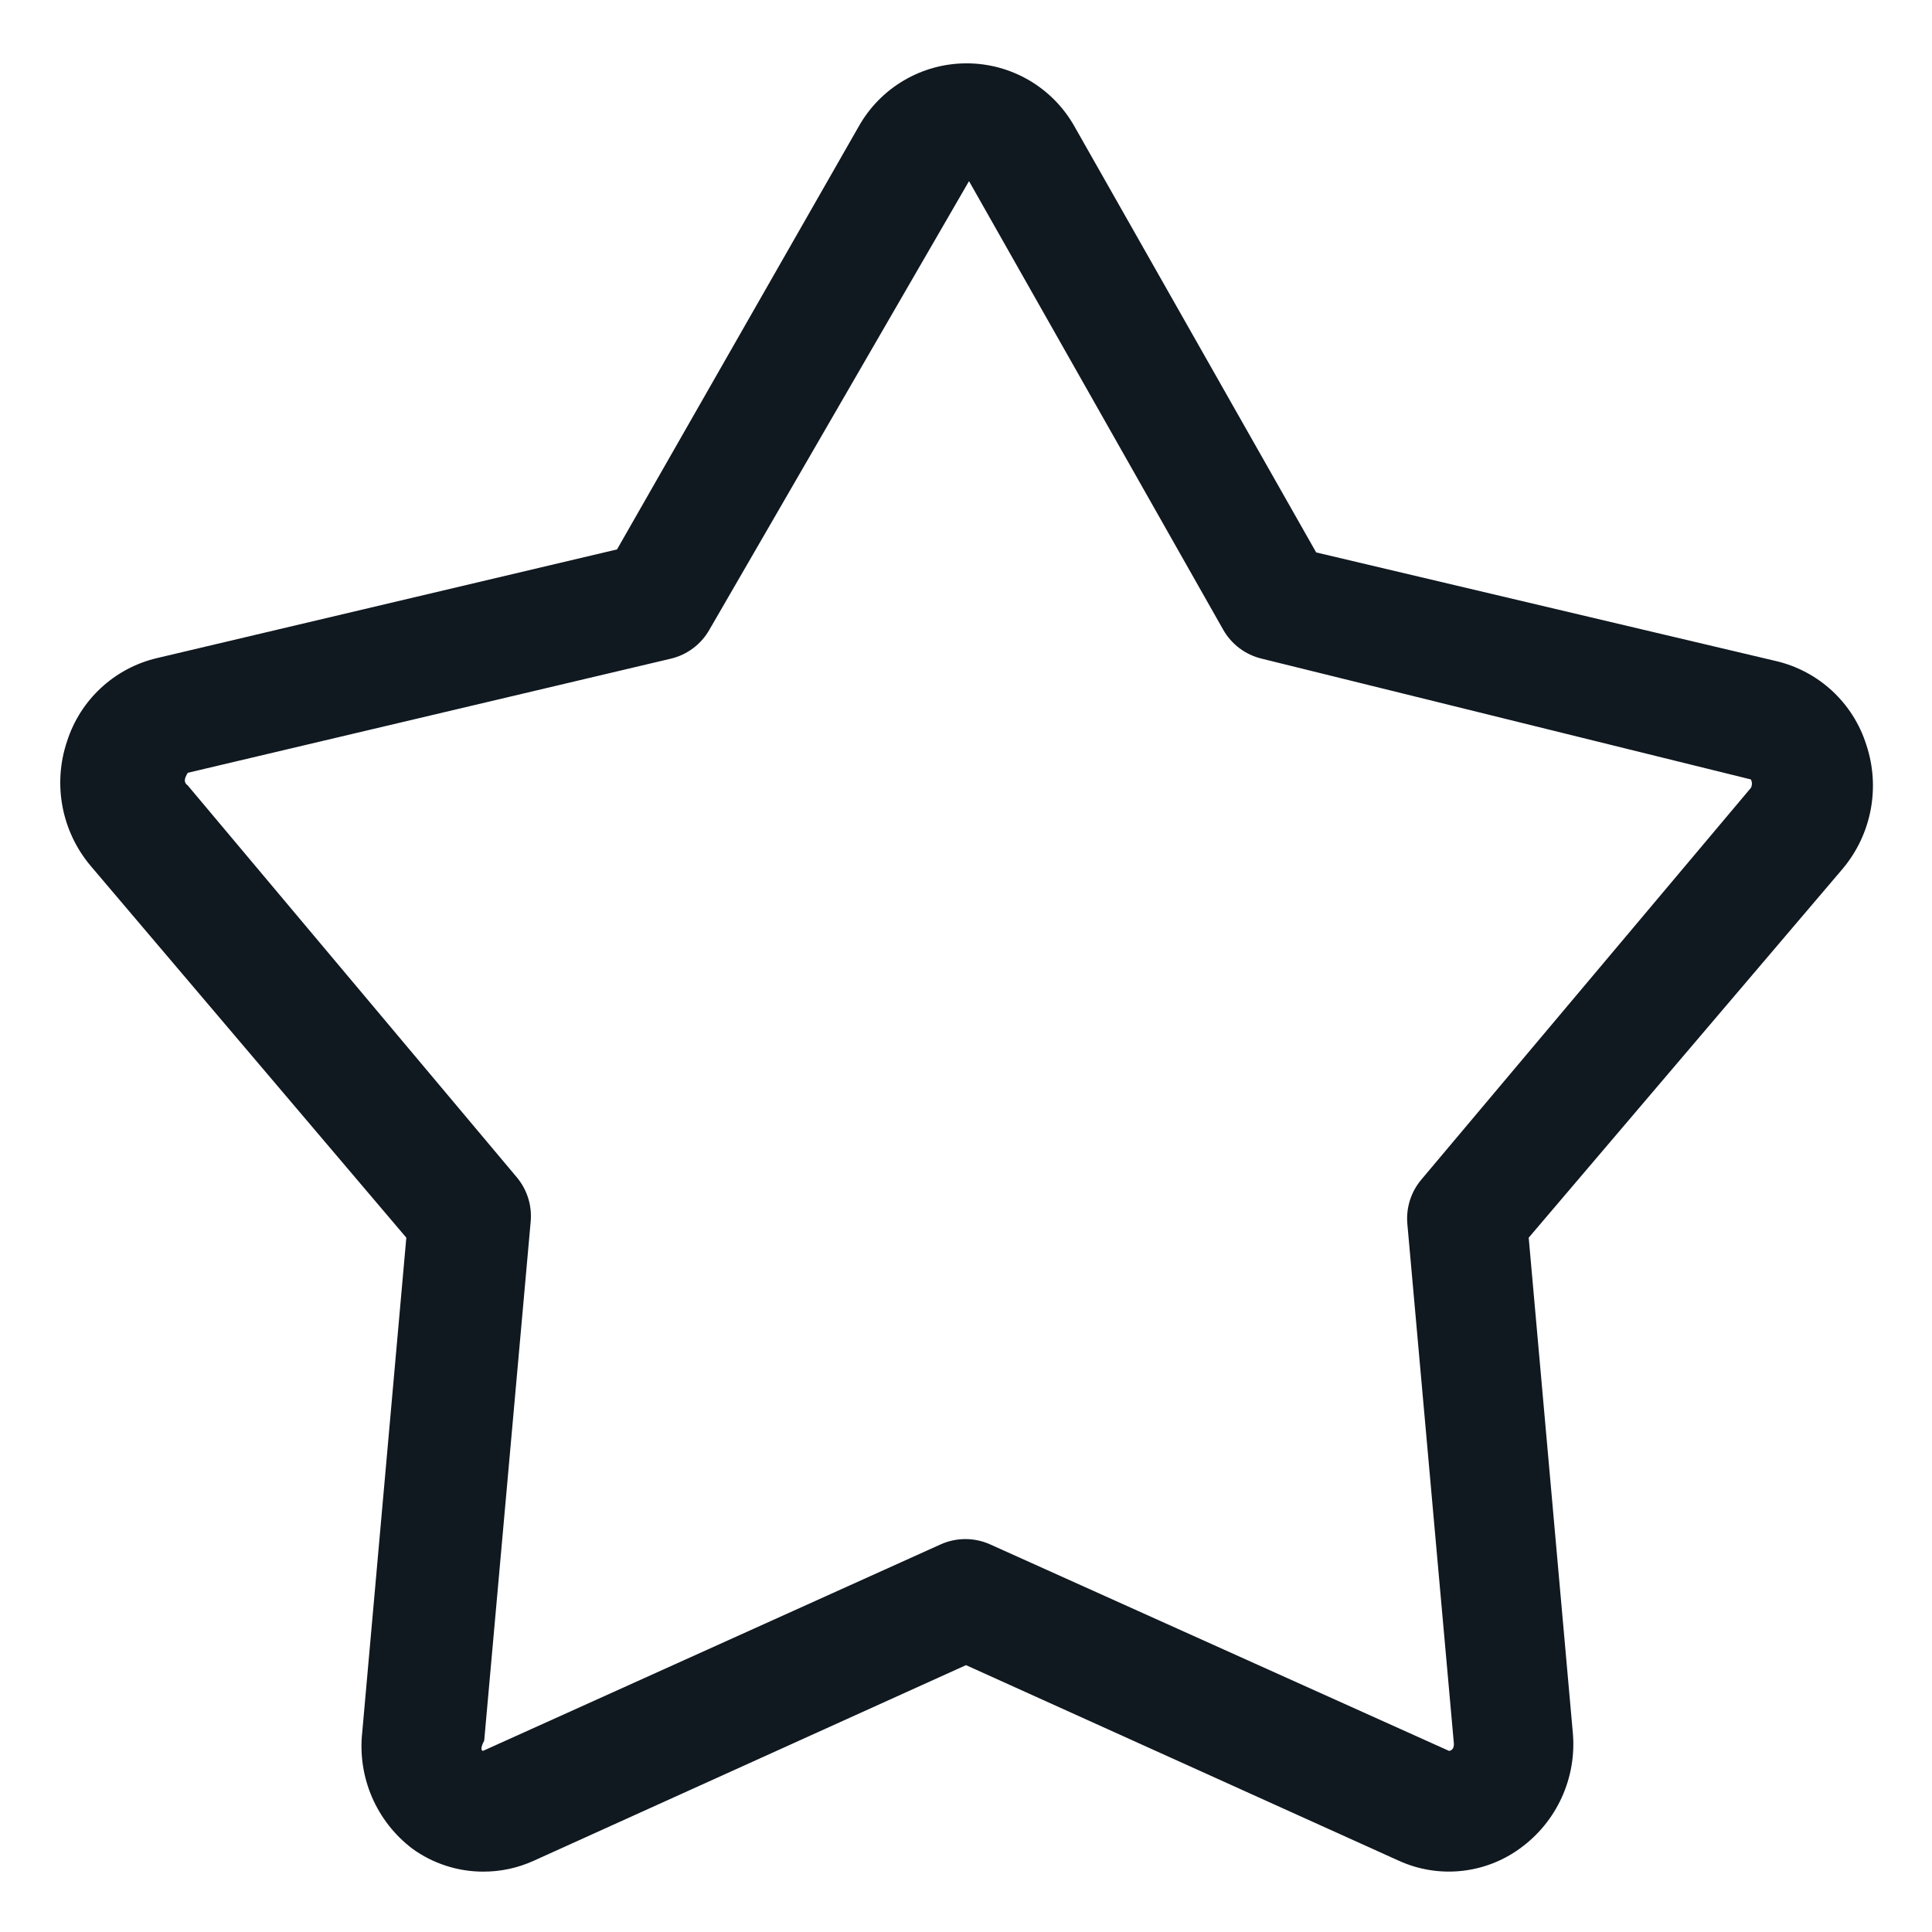
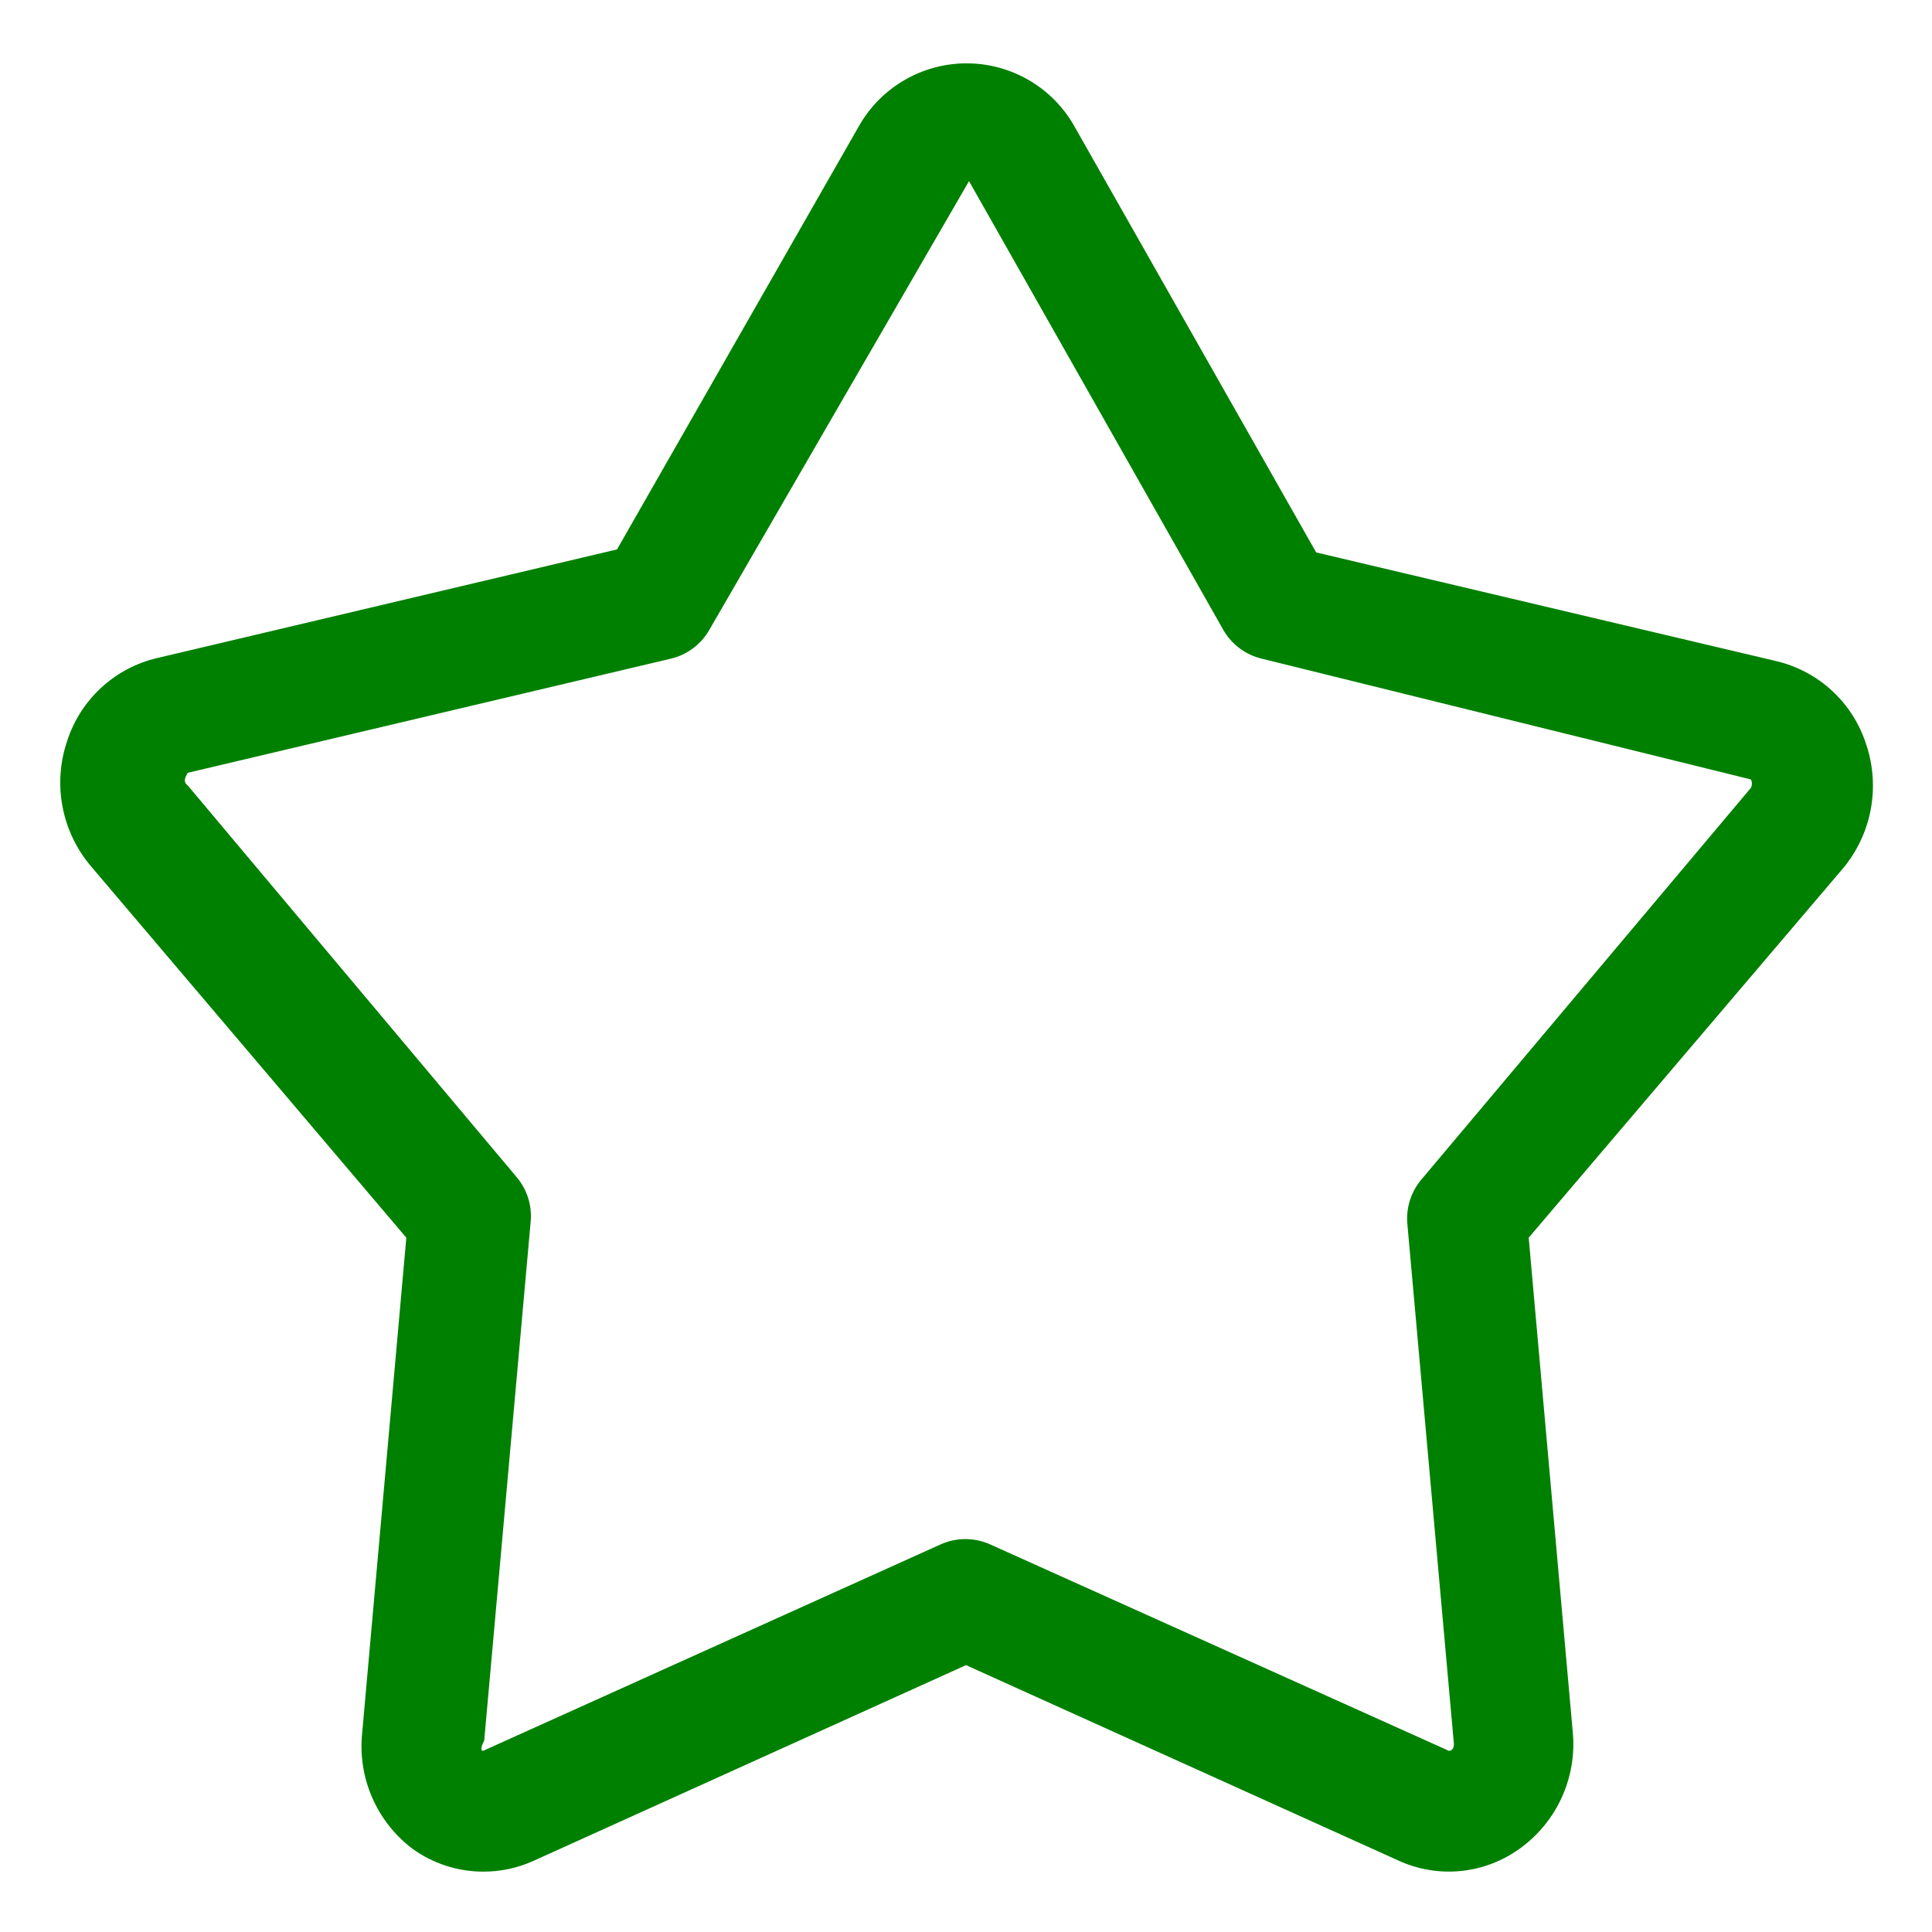
<svg xmlns="http://www.w3.org/2000/svg" viewBox="0 0 32 32">
  <defs>
-     <style>.cls-1{fill:#101820;}</style>
+     <style>.cls-1{fill:green;}</style>
  </defs>
  <g data-name="Layer 53" id="Layer_53">
    <path class="cls-1" d="M8,31a2,2,0,0,1-1.17-.38A2.13,2.13,0,0,1,6,28.69l.73-8.19L1.5,14.34a2.14,2.14,0,0,1-.39-2.06A2.06,2.06,0,0,1,2.6,10.9l7.62-1.8,4-7a2.05,2.05,0,0,1,3.58,0l4,7.05,7.62,1.8a2.06,2.06,0,0,1,1.49,1.38,2.14,2.14,0,0,1-.39,2.06L25.32,20.5l.73,8.19a2.13,2.13,0,0,1-.88,1.93,2,2,0,0,1-2,.2L16,27.58,8.84,30.82A2,2,0,0,1,8,31ZM16.05,3l-4.3,7.43a1,1,0,0,1-.64.48l-8,1.89c-.06.1-.07.16,0,.21l5.45,6.49a1,1,0,0,1,.23.73l-.77,8.6C7.93,29,8,29,8,29l7.58-3.42a1,1,0,0,1,.82,0L24,29s.09,0,.08-.13l-.77-8.6a1,1,0,0,1,.23-.73L29,13.05a.15.15,0,0,0,0-.14l-8.1-2a1,1,0,0,1-.64-.48ZM10.88,10h0Z" />
  </g>
</svg>
